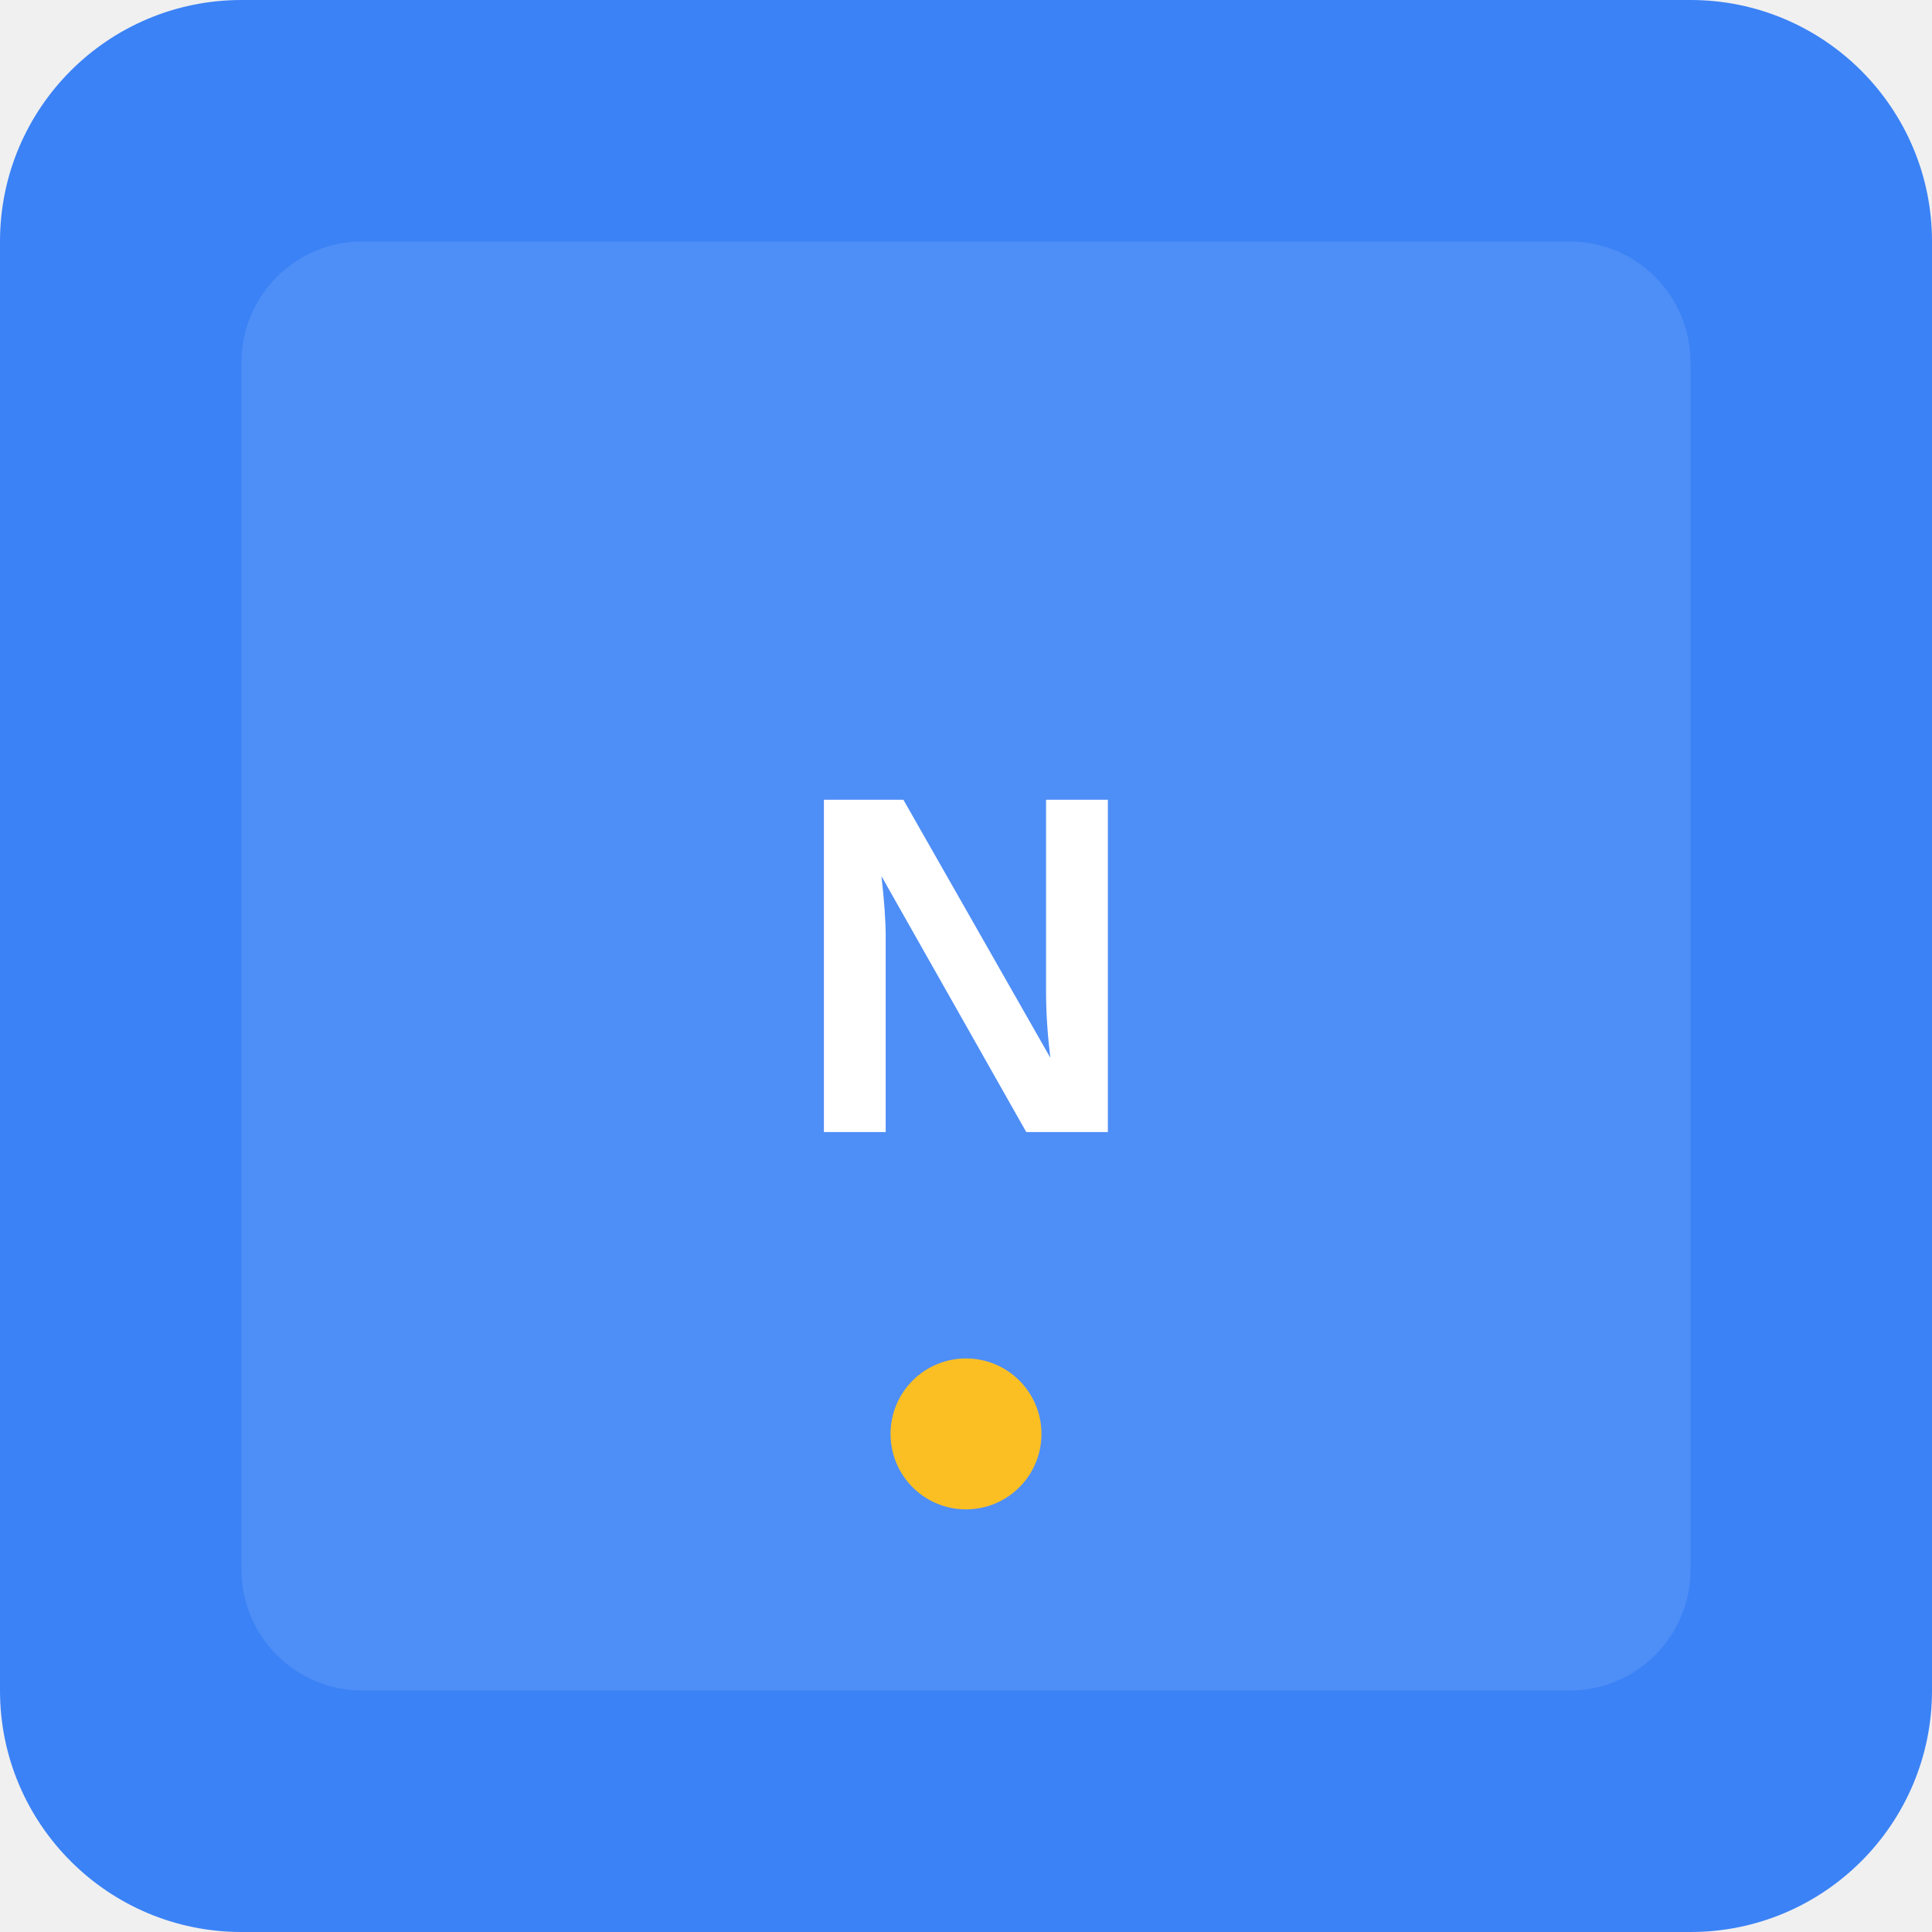
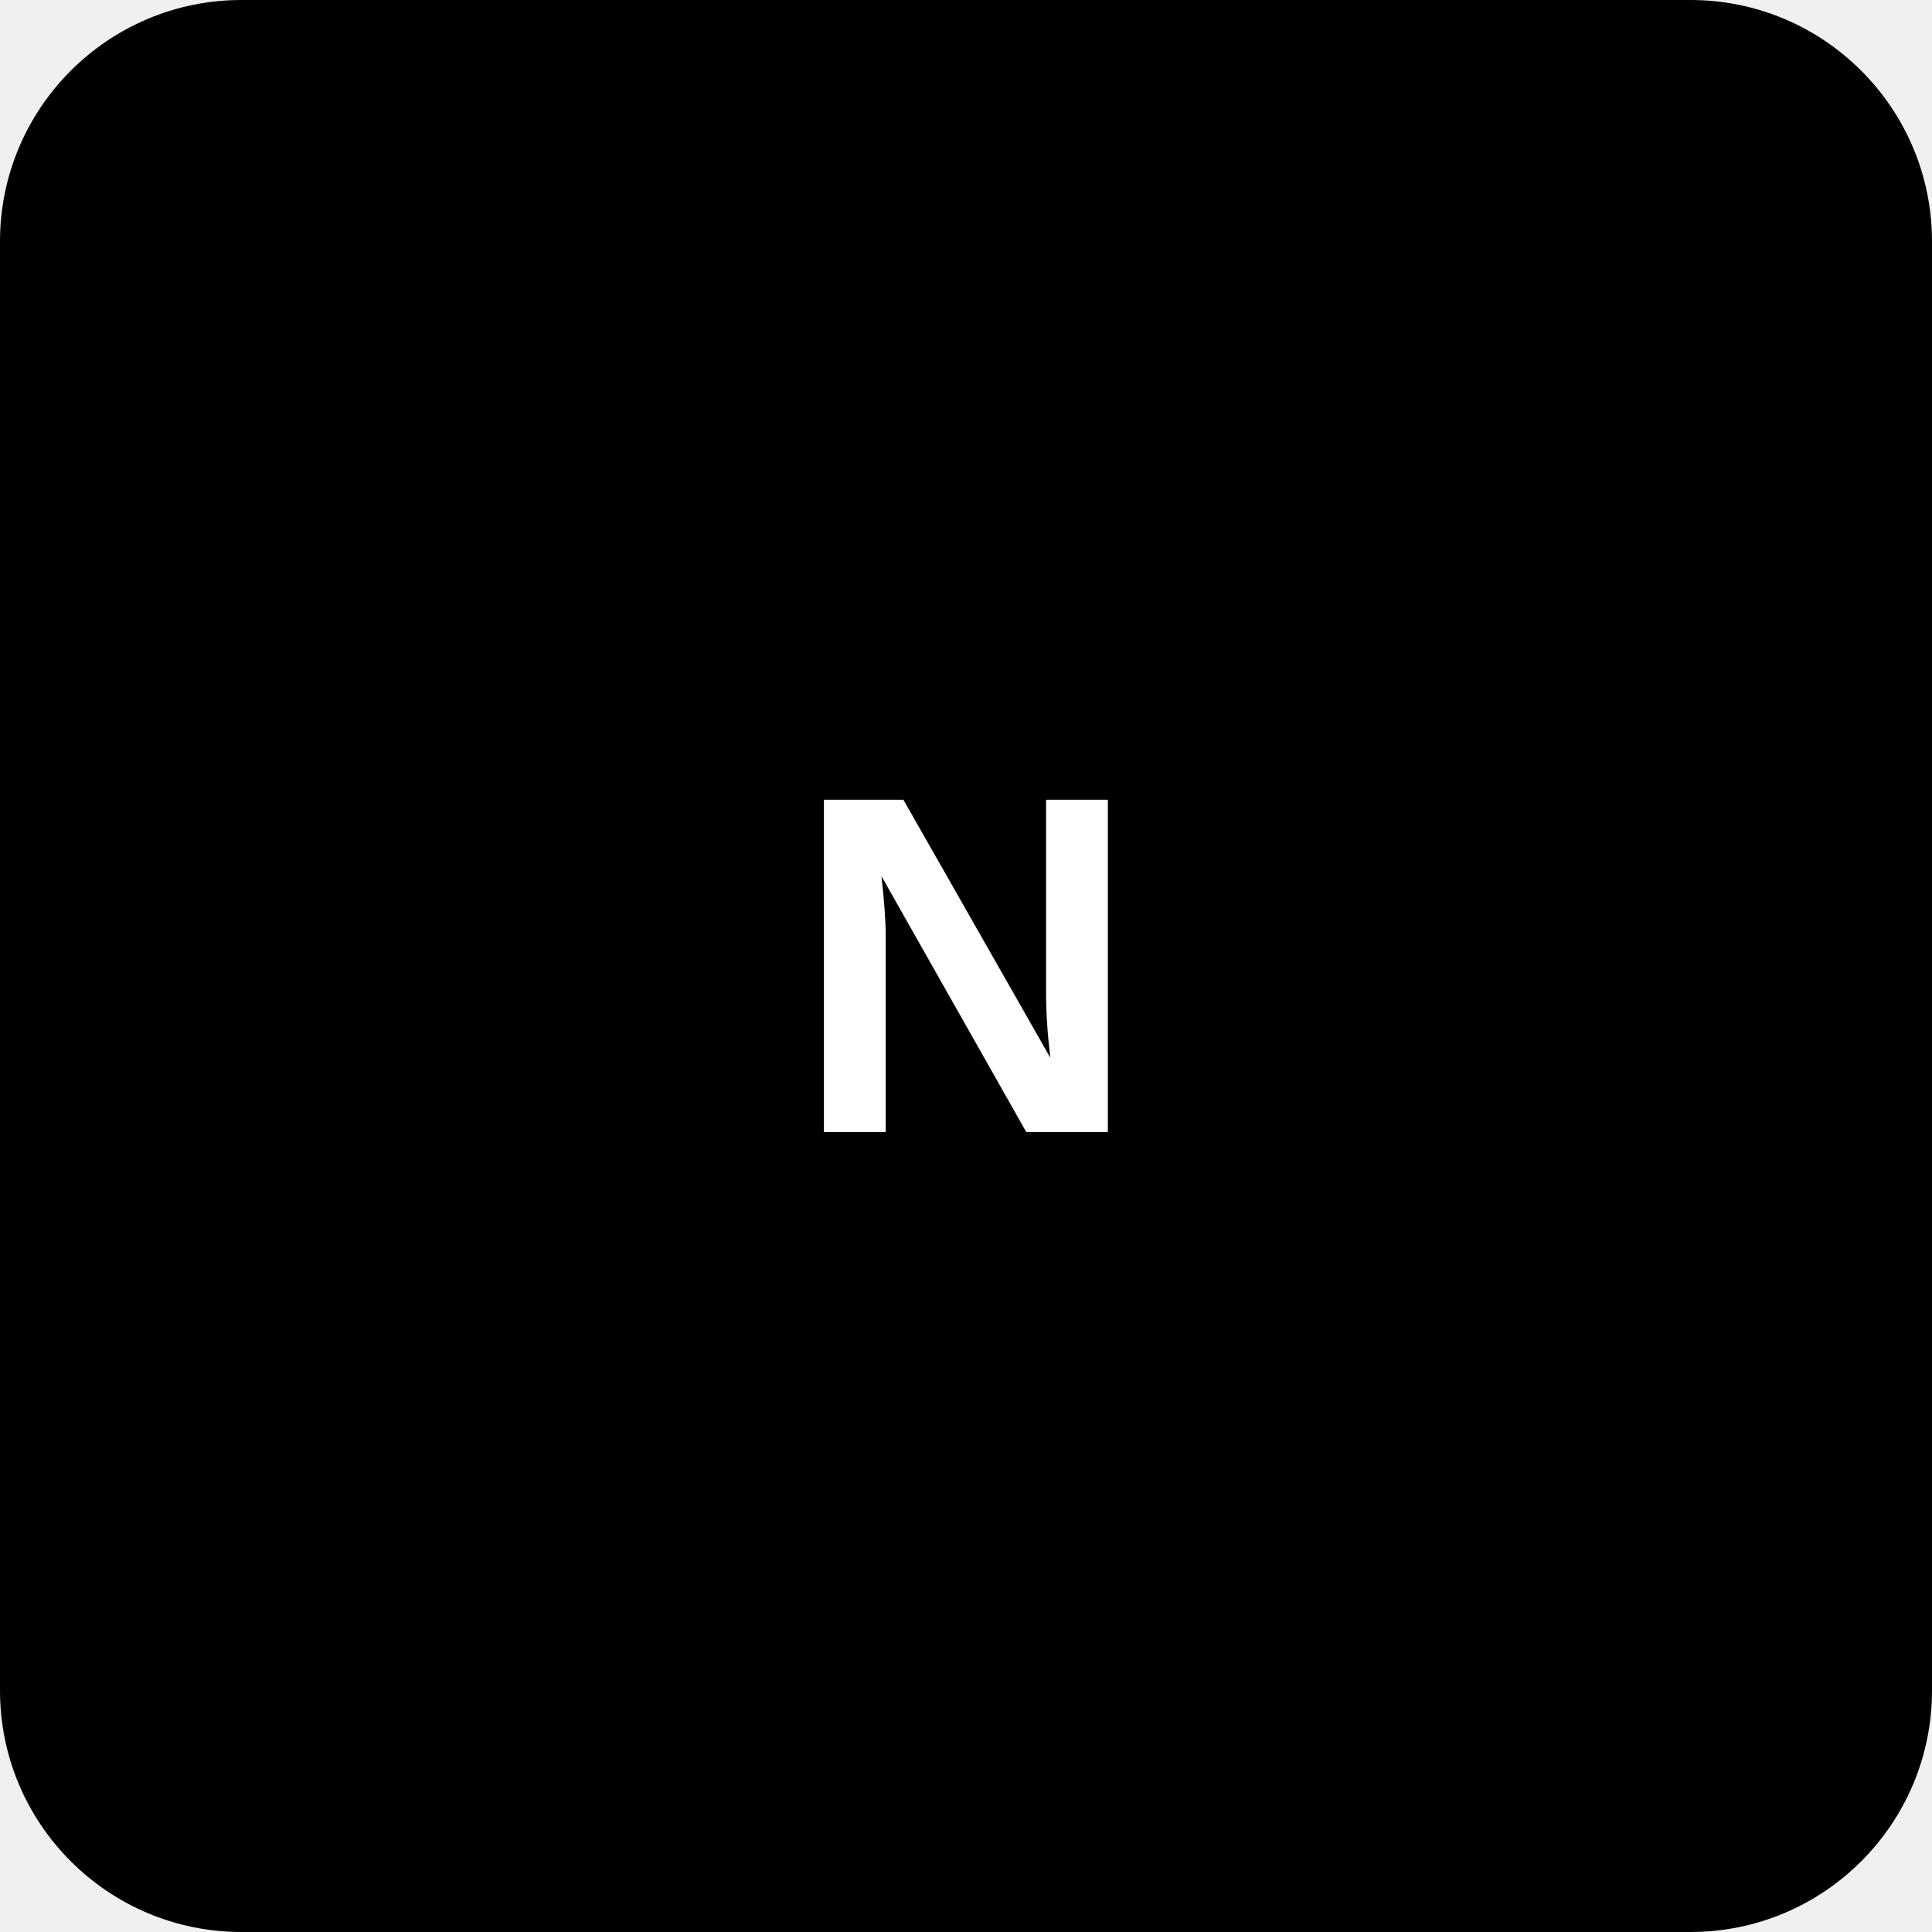
<svg xmlns="http://www.w3.org/2000/svg" width="512" height="512" viewBox="0 0 512 512" fill="none">
-   <rect width="512" height="512" rx="64" fill="#3b82f6" />
-   <rect x="64" y="64" width="384" height="384" rx="32" fill="white" fill-opacity="0.1" />
+   <rect width="512" height="512" rx="64" fill="#000000" />
  <text x="256" y="300" text-anchor="middle" fill="white" font-family="Arial, sans-serif" font-size="128" font-weight="bold">N</text>
-   <circle cx="256" cy="380" r="20" fill="#fbbf24" />
</svg>
